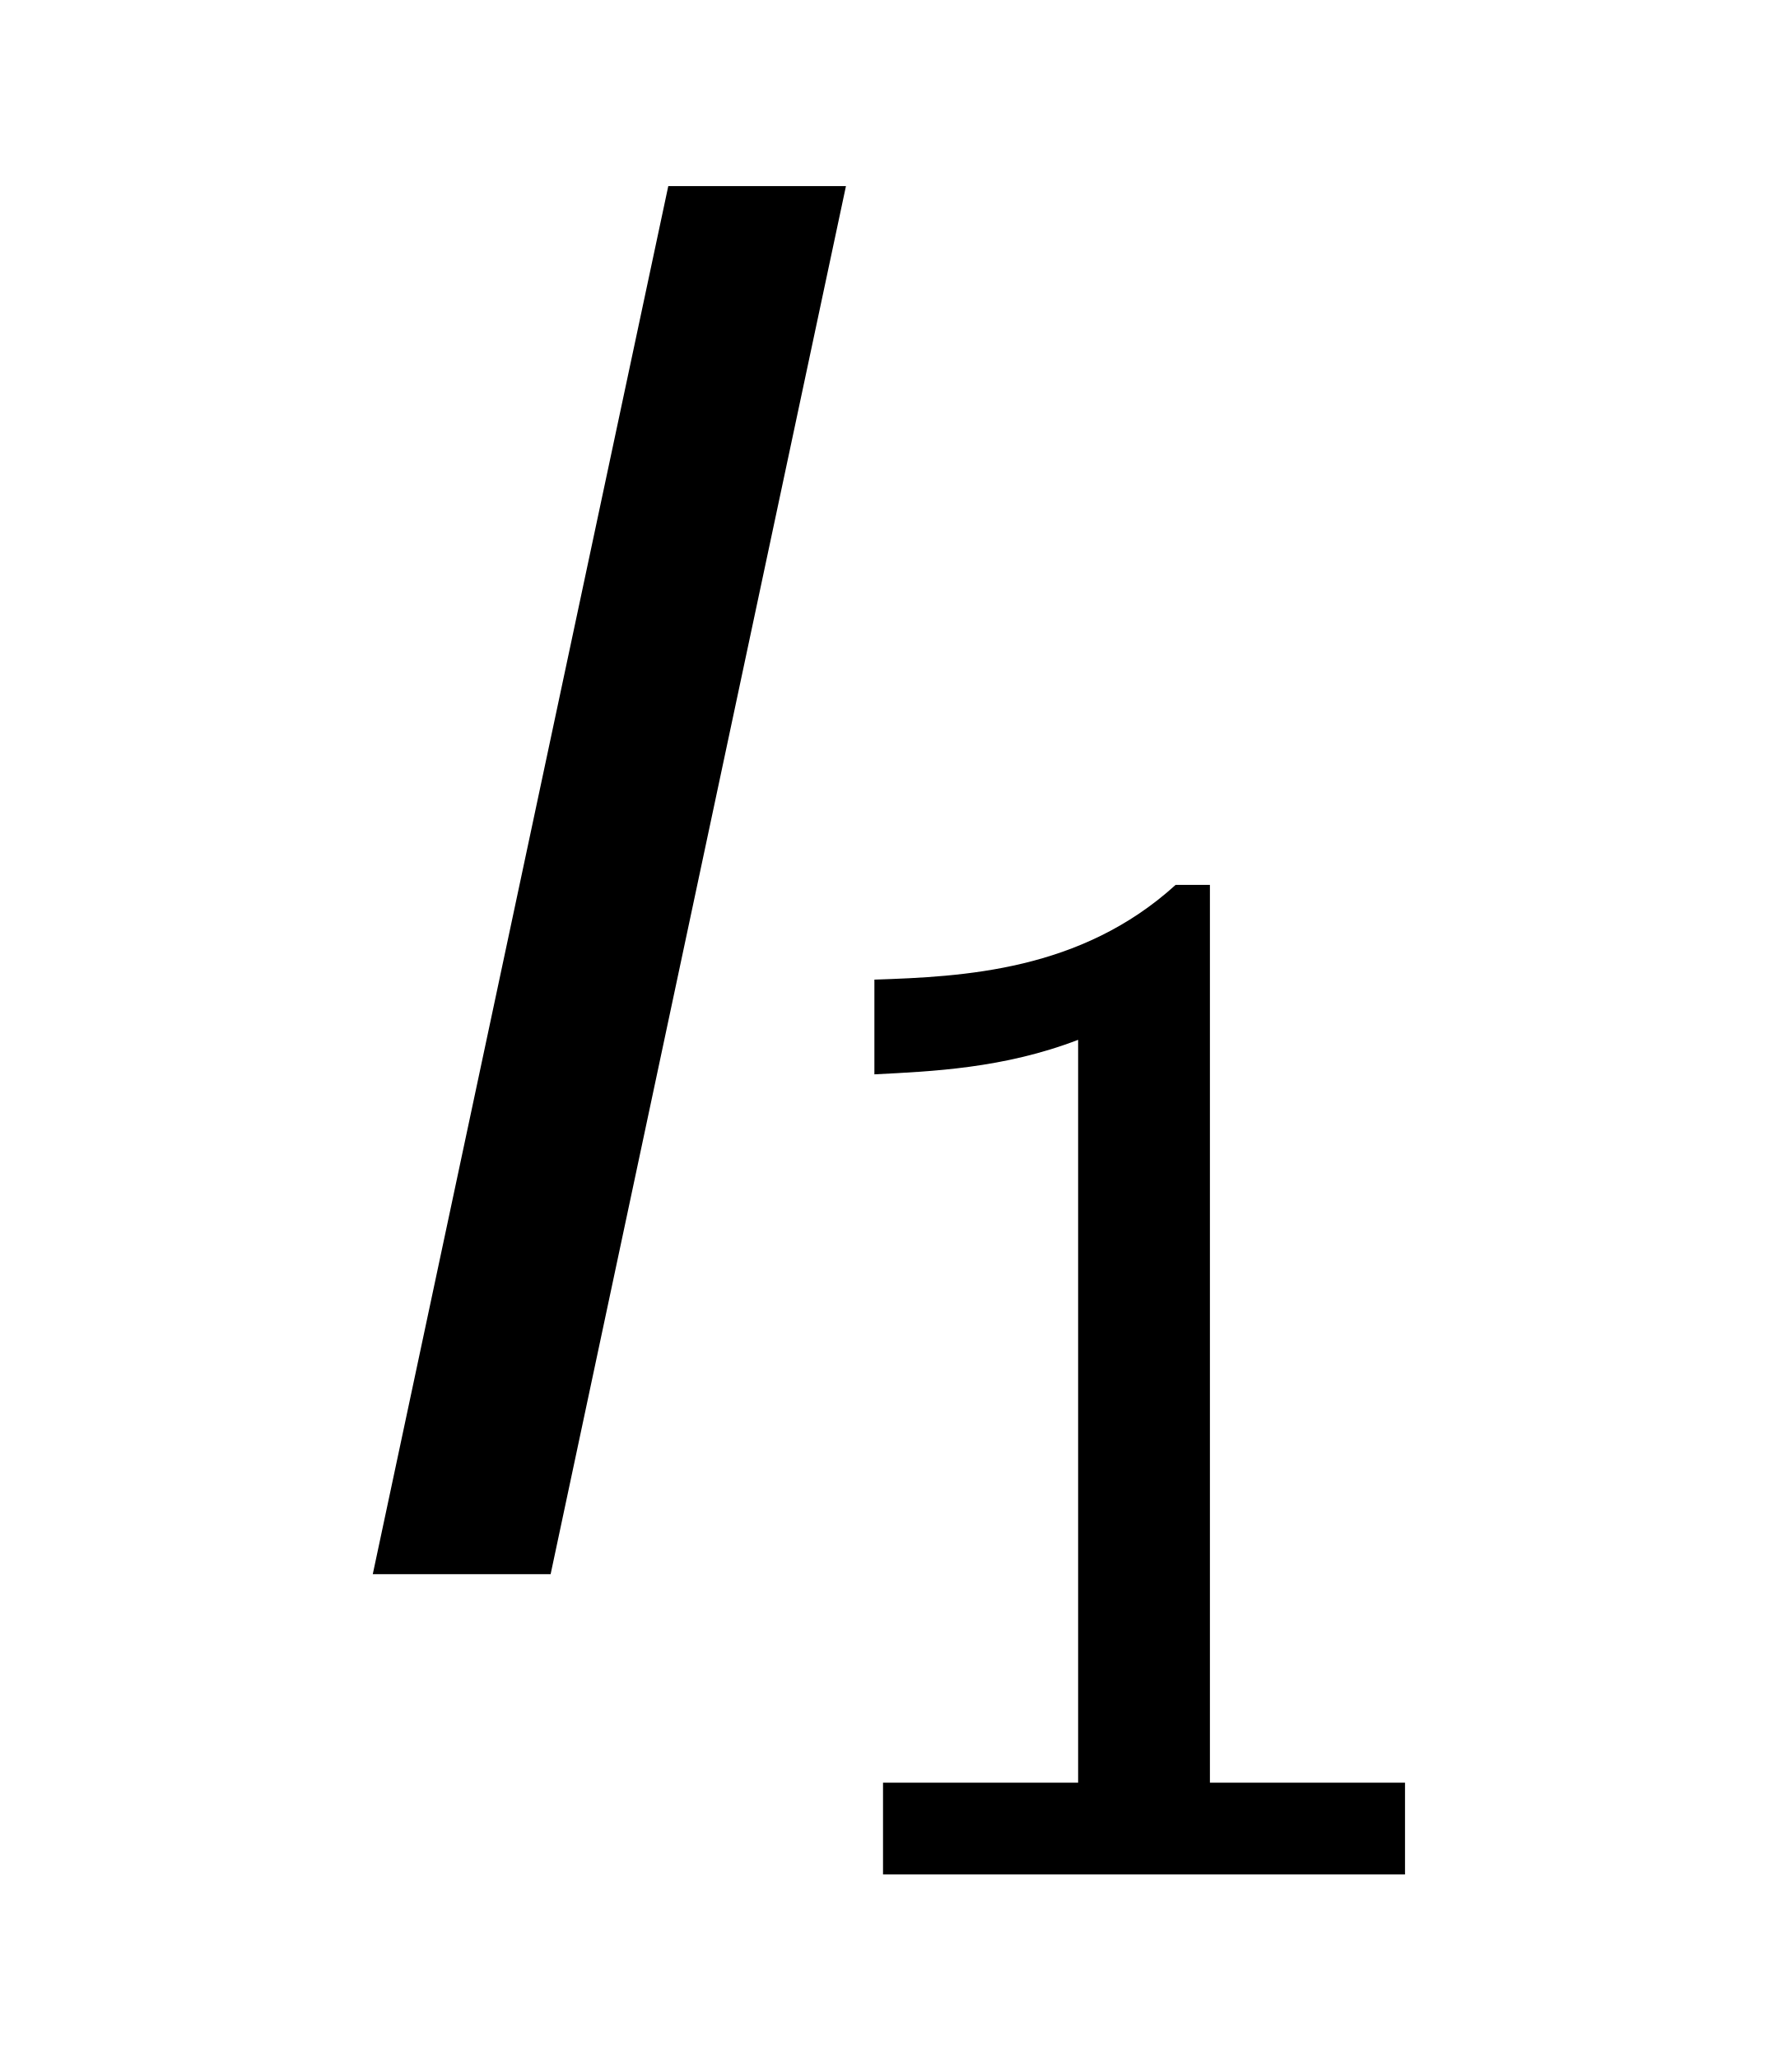
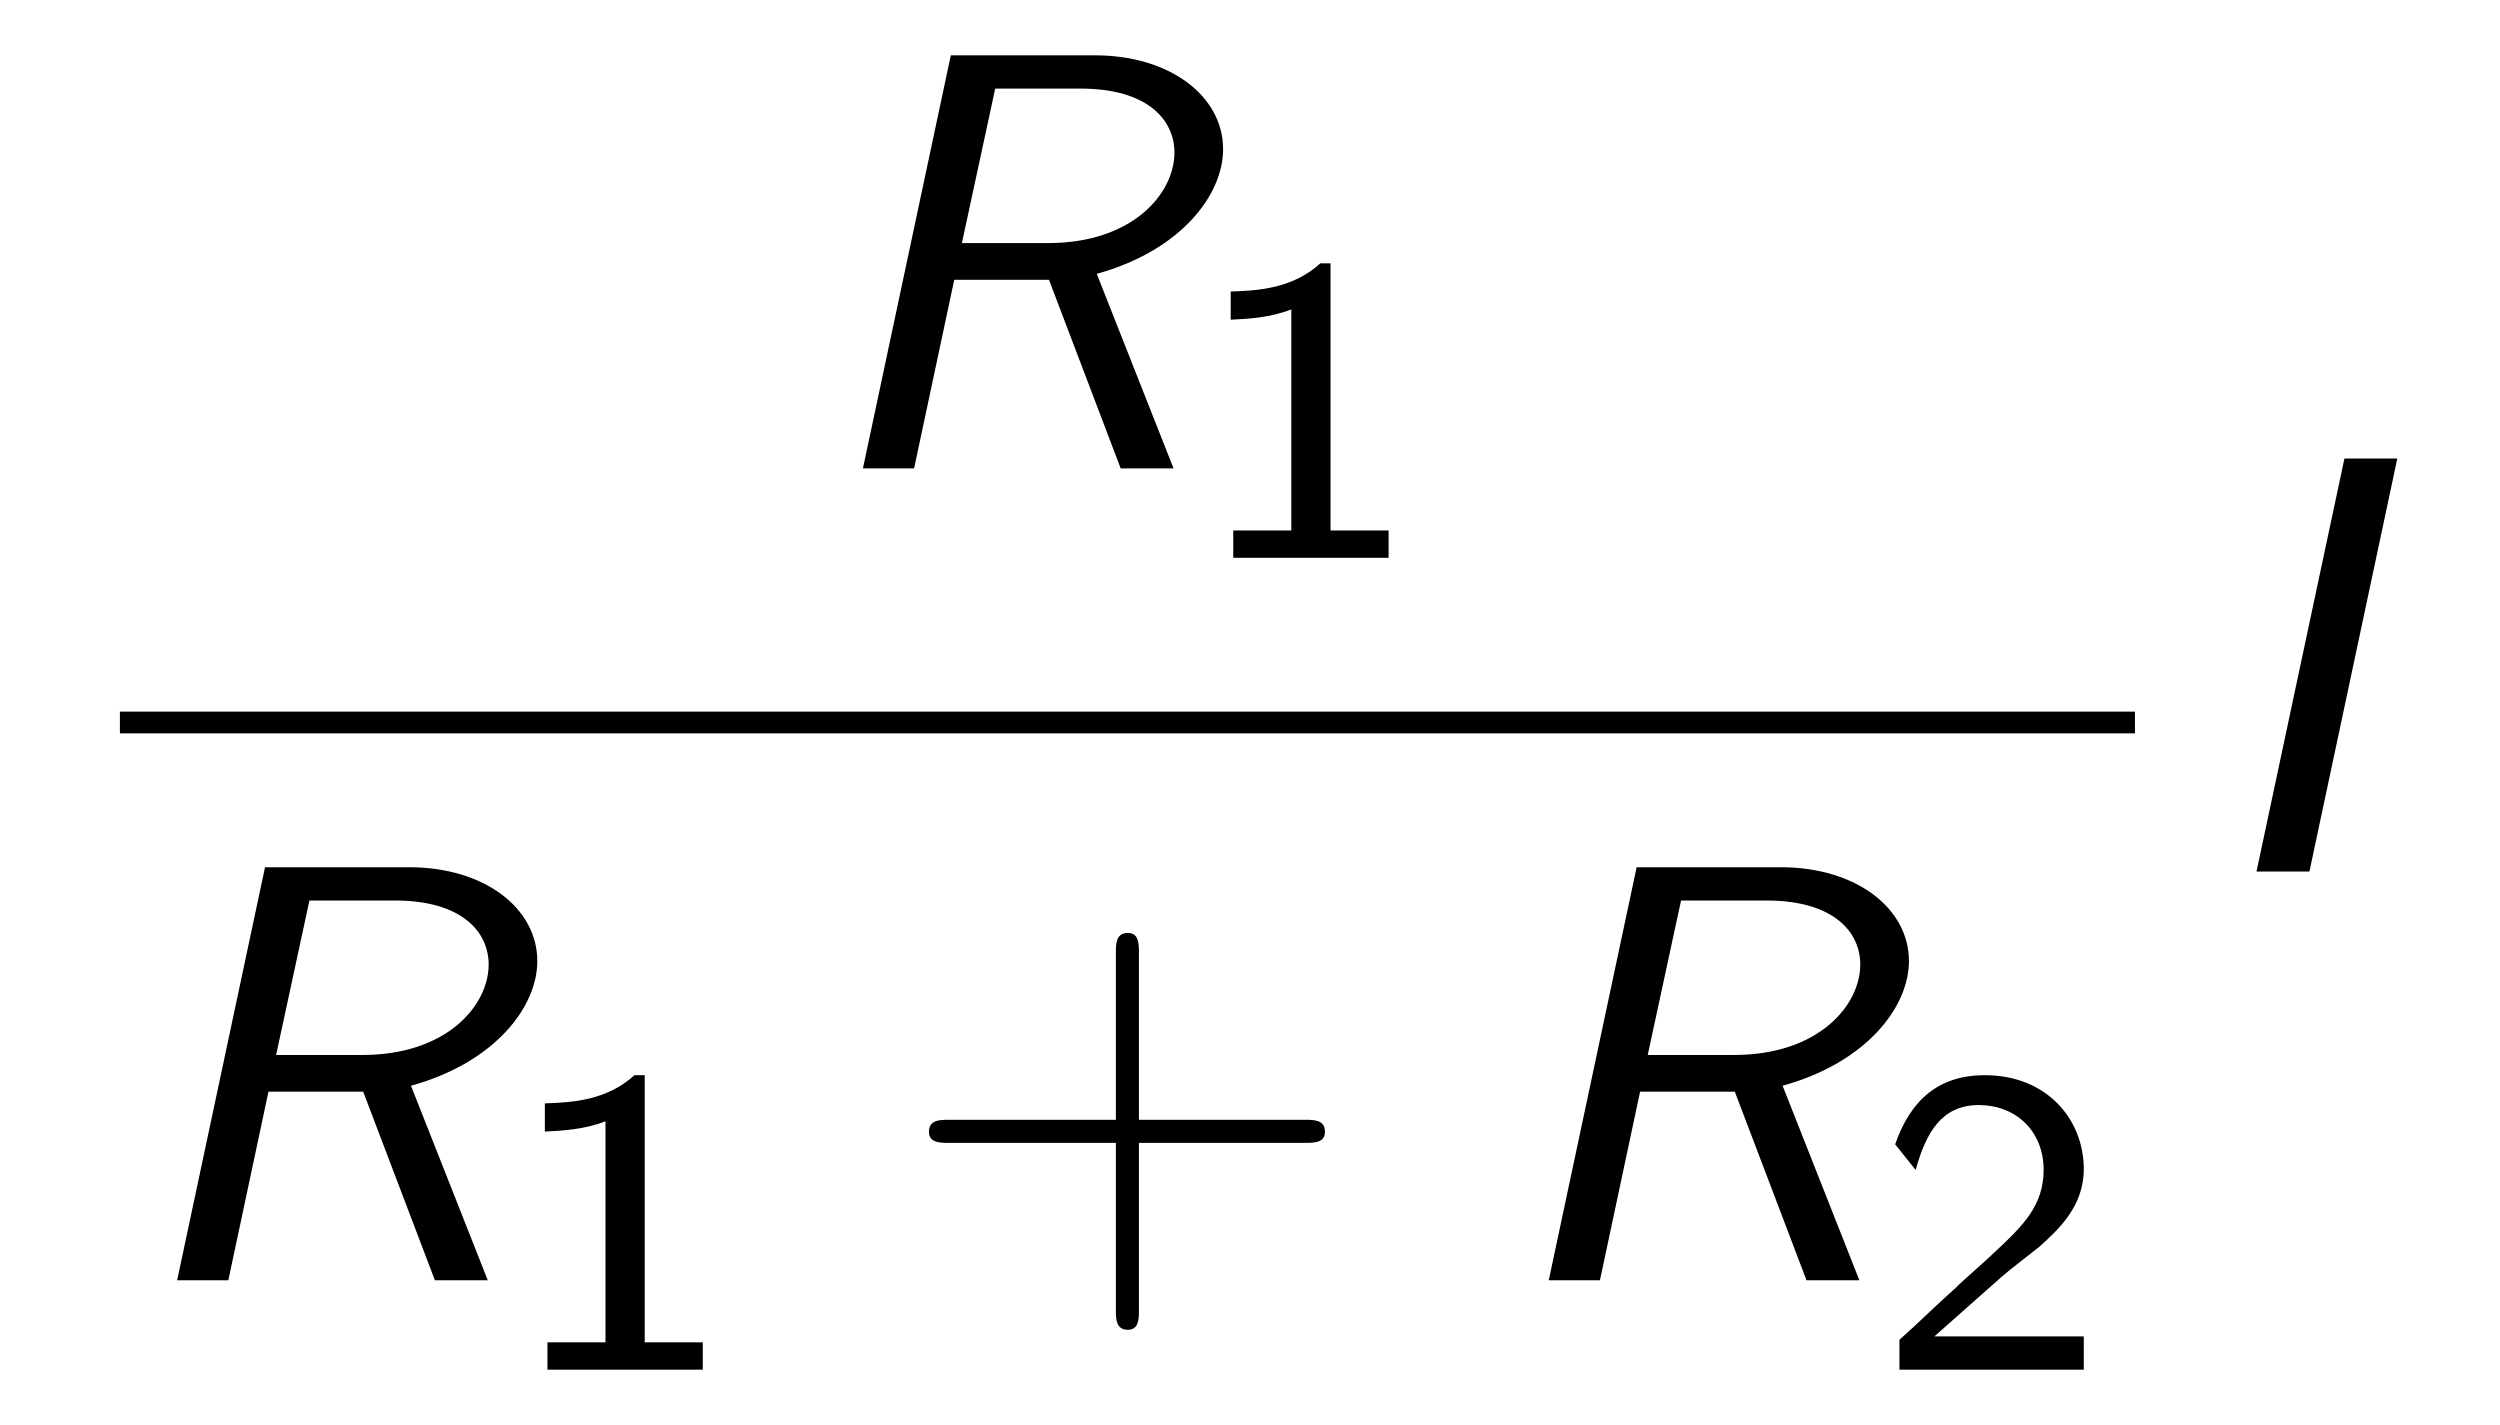
- <svg xmlns="http://www.w3.org/2000/svg" xmlns:xlink="http://www.w3.org/1999/xlink" viewBox="0 0 9.763 11.212" version="1.2">
+ <svg xmlns="http://www.w3.org/2000/svg" xmlns:xlink="http://www.w3.org/1999/xlink" viewBox="0 0 45.769 26.075" version="1.2">
  <defs>
    <g>
      <symbol overflow="visible" id="glyph0-0">
        <path style="stroke:none;" d="" />
      </symbol>
      <symbol overflow="visible" id="glyph0-1">
+         <path style="stroke:none;" d="M 5.328 -3.562 C 6.859 -3.984 7.641 -5 7.641 -5.844 C 7.641 -6.812 6.672 -7.562 5.297 -7.562 L 2.656 -7.562 L 1.047 0 L 1.984 0 L 2.719 -3.453 L 4.453 -3.453 L 5.766 0 L 6.734 0 Z M 3.469 -6.953 L 5.031 -6.953 C 6.266 -6.953 6.75 -6.375 6.75 -5.781 C 6.75 -5.031 5.984 -4.125 4.438 -4.125 L 2.859 -4.125 Z M 3.469 -6.953 " />
+       </symbol>
+       <symbol overflow="visible" id="glyph0-2">
        <path style="stroke:none;" d="M 3.609 -7.562 L 2.641 -7.562 L 1.031 0 L 2 0 Z M 3.609 -7.562 " />
      </symbol>
      <symbol overflow="visible" id="glyph1-0">
        <path style="stroke:none;" d="" />
      </symbol>
      <symbol overflow="visible" id="glyph1-1">
        <path style="stroke:none;" d="M 2.562 -5.391 L 2.375 -5.391 C 1.859 -4.922 1.219 -4.891 0.734 -4.875 L 0.734 -4.359 C 1.047 -4.375 1.438 -4.391 1.844 -4.547 L 1.844 -0.5 L 0.781 -0.5 L 0.781 0 L 3.625 0 L 3.625 -0.5 L 2.562 -0.5 Z M 2.562 -5.391 " />
      </symbol>
+       <symbol overflow="visible" id="glyph1-2">
+         <path style="stroke:none;" d="M 2.25 -0.609 C 2.156 -0.609 2.062 -0.609 1.969 -0.609 L 1.062 -0.609 L 2.297 -1.703 C 2.438 -1.828 2.828 -2.125 2.984 -2.25 C 3.328 -2.562 3.797 -2.984 3.797 -3.672 C 3.797 -4.578 3.125 -5.391 1.984 -5.391 C 1.141 -5.391 0.625 -4.938 0.344 -4.125 L 0.719 -3.656 C 0.906 -4.328 1.188 -4.844 1.875 -4.844 C 2.547 -4.844 3.062 -4.375 3.062 -3.656 C 3.062 -3 2.672 -2.625 2.188 -2.172 C 2.031 -2.016 1.609 -1.656 1.438 -1.484 C 1.203 -1.281 0.656 -0.75 0.422 -0.547 L 0.422 0 L 3.797 0 L 3.797 -0.609 Z M 2.25 -0.609 " />
+       </symbol>
+       <symbol overflow="visible" id="glyph2-0">
+         <path style="stroke:none;" d="" />
+       </symbol>
+       <symbol overflow="visible" id="glyph2-1">
+         <path style="stroke:none;" d="M 4.453 -2.516 L 7.5 -2.516 C 7.656 -2.516 7.859 -2.516 7.859 -2.719 C 7.859 -2.938 7.656 -2.938 7.5 -2.938 L 4.453 -2.938 L 4.453 -6 C 4.453 -6.156 4.453 -6.359 4.25 -6.359 C 4.031 -6.359 4.031 -6.156 4.031 -6 L 4.031 -2.938 L 0.969 -2.938 C 0.812 -2.938 0.609 -2.938 0.609 -2.719 C 0.609 -2.516 0.812 -2.516 0.969 -2.516 L 4.031 -2.516 L 4.031 0.547 C 4.031 0.703 4.031 0.906 4.25 0.906 C 4.453 0.906 4.453 0.703 4.453 0.547 Z M 4.453 -2.516 " />
+       </symbol>
    </g>
  </defs>
  <g id="surface1">
    <g style="fill:rgb(0%,0%,0%);fill-opacity:1;">
-       <use xlink:href="#glyph0-1" x="1" y="8.576" />
+       <use xlink:href="#glyph0-1" x="14.751" y="8.575" />
    </g>
    <g style="fill:rgb(0%,0%,0%);fill-opacity:1;">
-       <use xlink:href="#glyph1-1" x="4.03" y="10.212" />
+       <use xlink:href="#glyph1-1" x="21.797" y="10.212" />
+     </g>
+     <path style="fill:none;stroke-width:0.398;stroke-linecap:butt;stroke-linejoin:miter;stroke:rgb(0%,0%,0%);stroke-opacity:1;stroke-miterlimit:10;" d="M -0.001 0.001 L 36.89 0.001 " transform="matrix(1,0,0,-1,2.196,13.228)" />
+     <g style="fill:rgb(0%,0%,0%);fill-opacity:1;">
+       <use xlink:href="#glyph0-1" x="2.196" y="23.439" />
+     </g>
+     <g style="fill:rgb(0%,0%,0%);fill-opacity:1;">
+       <use xlink:href="#glyph1-1" x="9.241" y="25.075" />
+     </g>
+     <g style="fill:rgb(0%,0%,0%);fill-opacity:1;">
+       <use xlink:href="#glyph2-1" x="16.398" y="23.439" />
+     </g>
+     <g style="fill:rgb(0%,0%,0%);fill-opacity:1;">
+       <use xlink:href="#glyph0-1" x="27.307" y="23.439" />
+     </g>
+     <g style="fill:rgb(0%,0%,0%);fill-opacity:1;">
+       <use xlink:href="#glyph1-2" x="34.352" y="25.075" />
+     </g>
+     <g style="fill:rgb(0%,0%,0%);fill-opacity:1;">
+       <use xlink:href="#glyph0-2" x="40.28" y="15.956" />
    </g>
  </g>
</svg>
